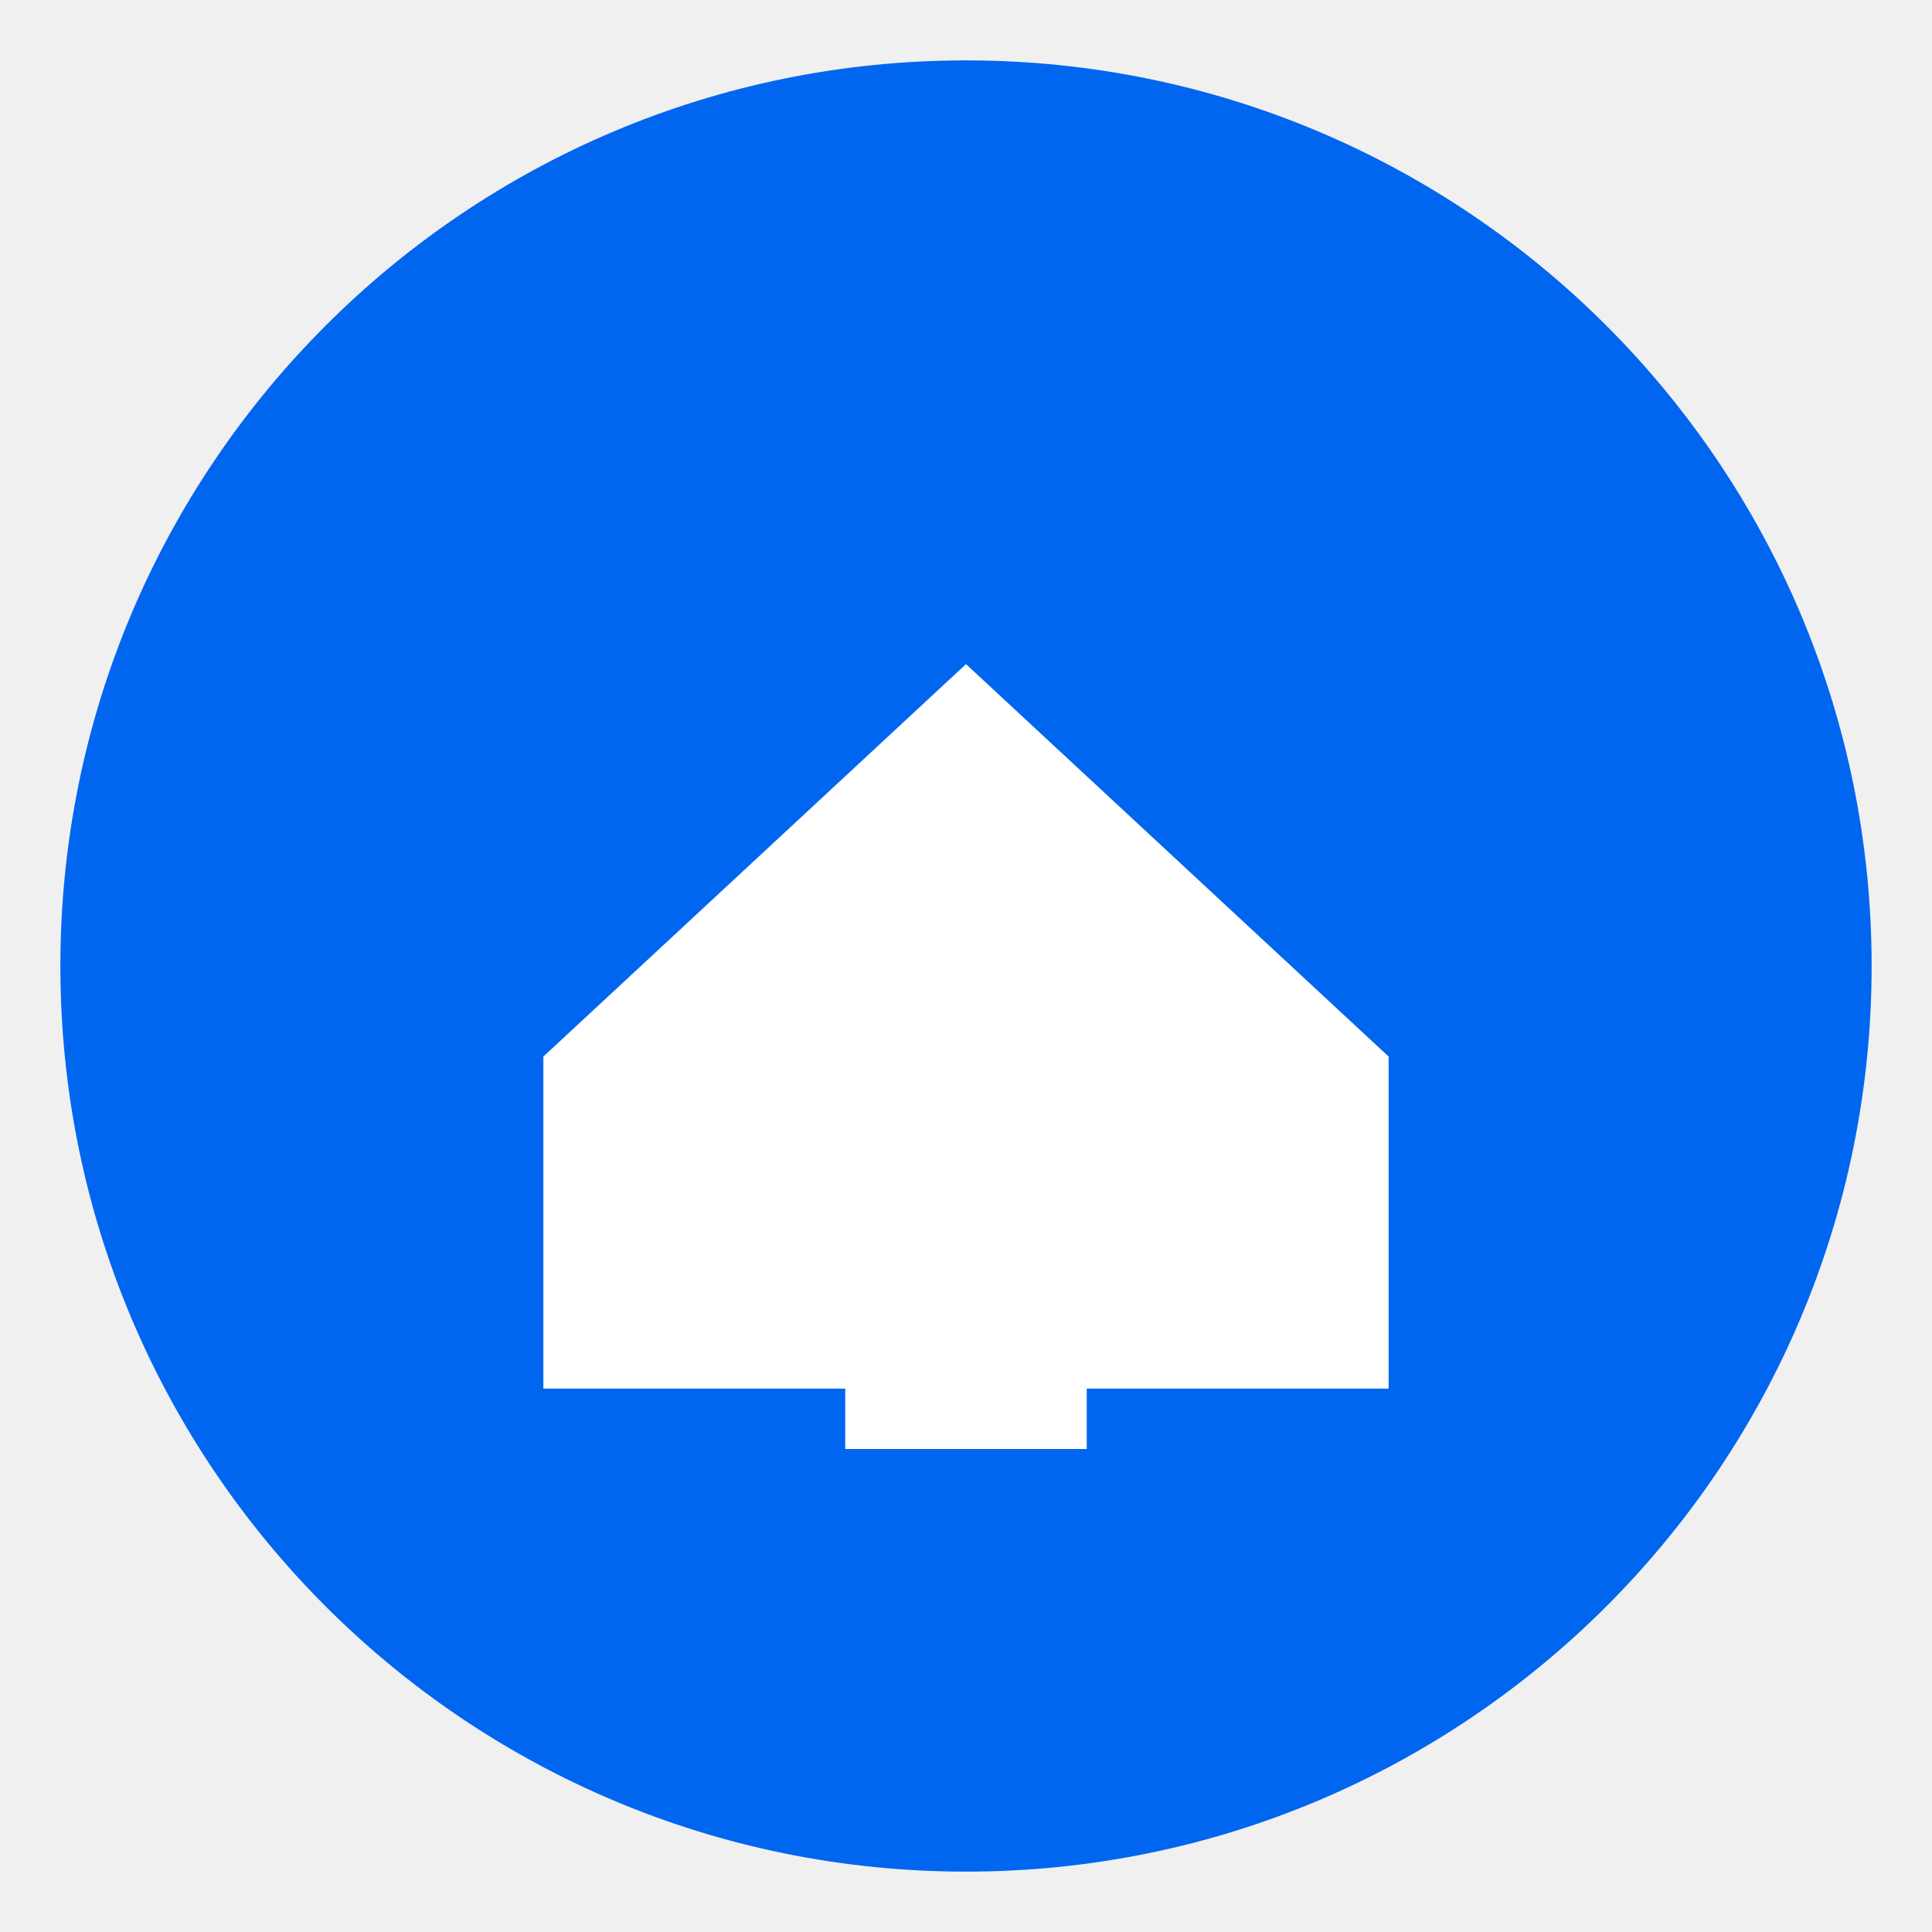
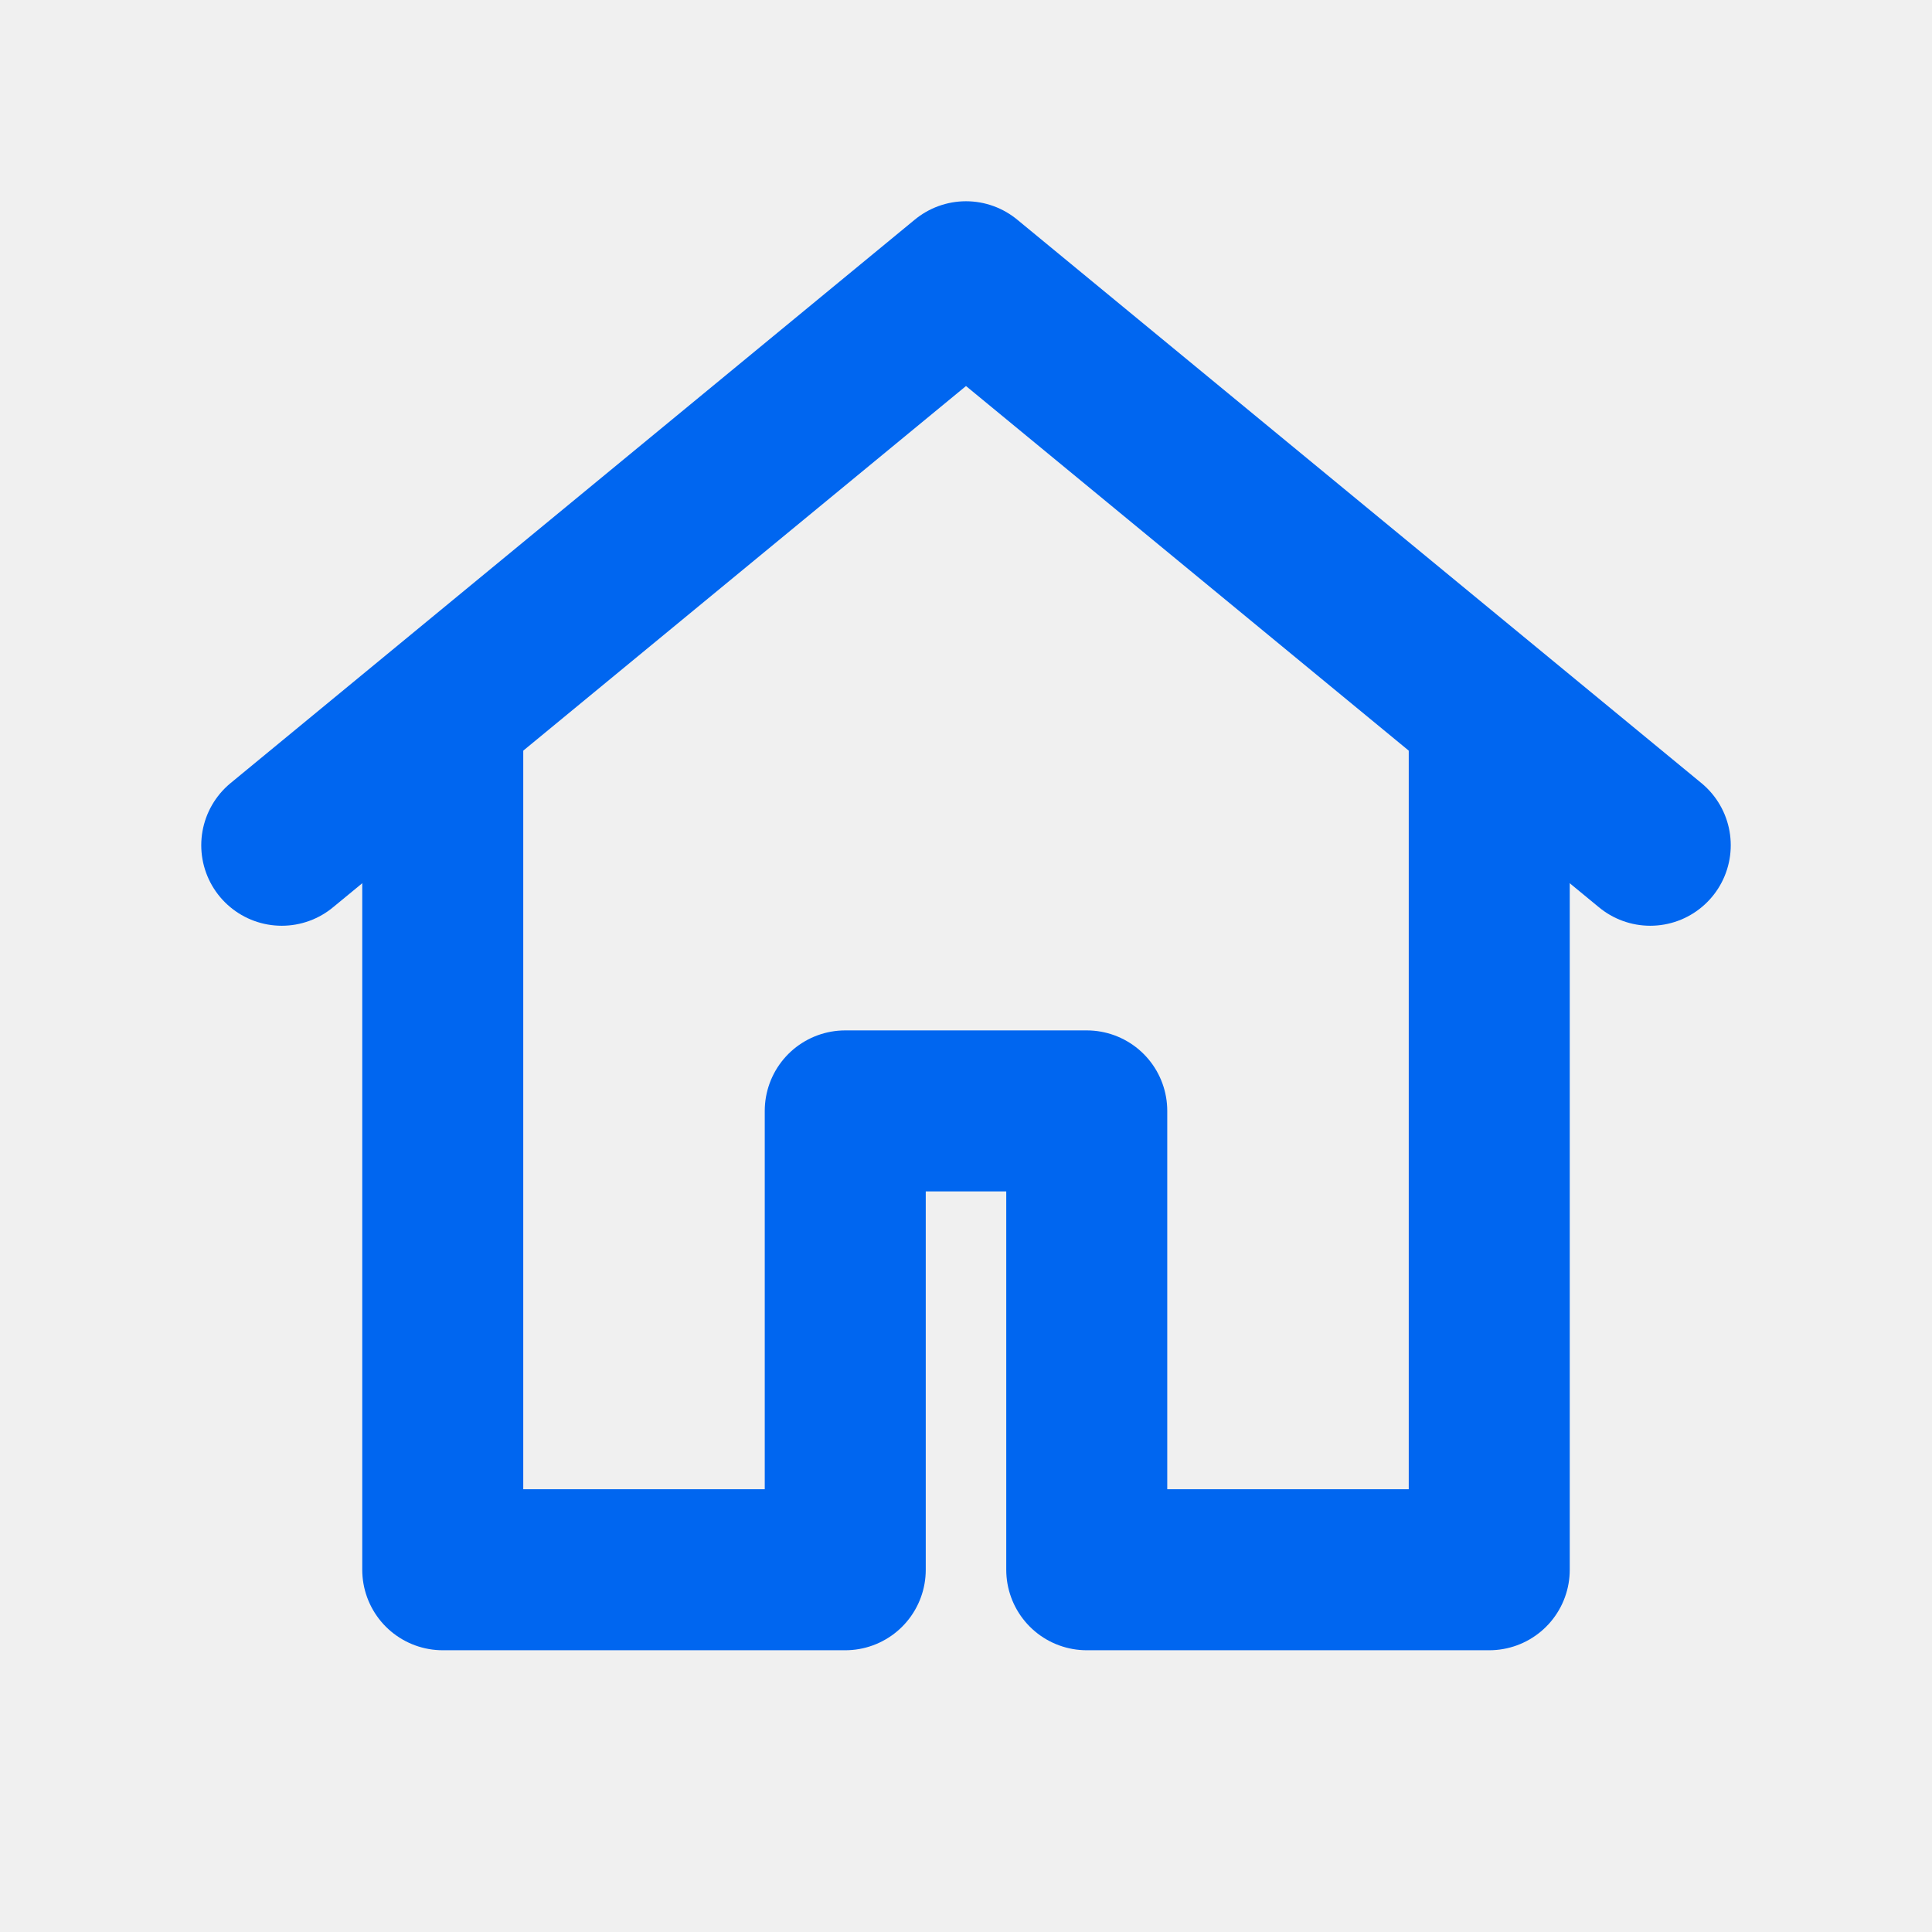
- <svg xmlns="http://www.w3.org/2000/svg" width="128" height="128" viewBox="0 0 128 128">
-   <circle cx="64" cy="64" r="60" fill="#0066F0" />
-   <path d="M36 70 L64 44 L92 70 L92 92 H36 Z" fill="#FFFFFF" />
-   <rect x="56" y="76" width="16" height="20" fill="#FFFFFF" />
+ <svg xmlns="http://www.w3.org/2000/svg" width="64" height="64" viewBox="0 0 24 24">
+   <g fill="none" stroke="#0066F0" stroke-width="2" stroke-linecap="round" stroke-linejoin="round">
+     <path d="M3.5 10.5 12 3.5l8.5 7" />
+     <path d="M5.5 9v10.5h5v-5.7h3v5.7h5V9" />
+   </g>
</svg>
